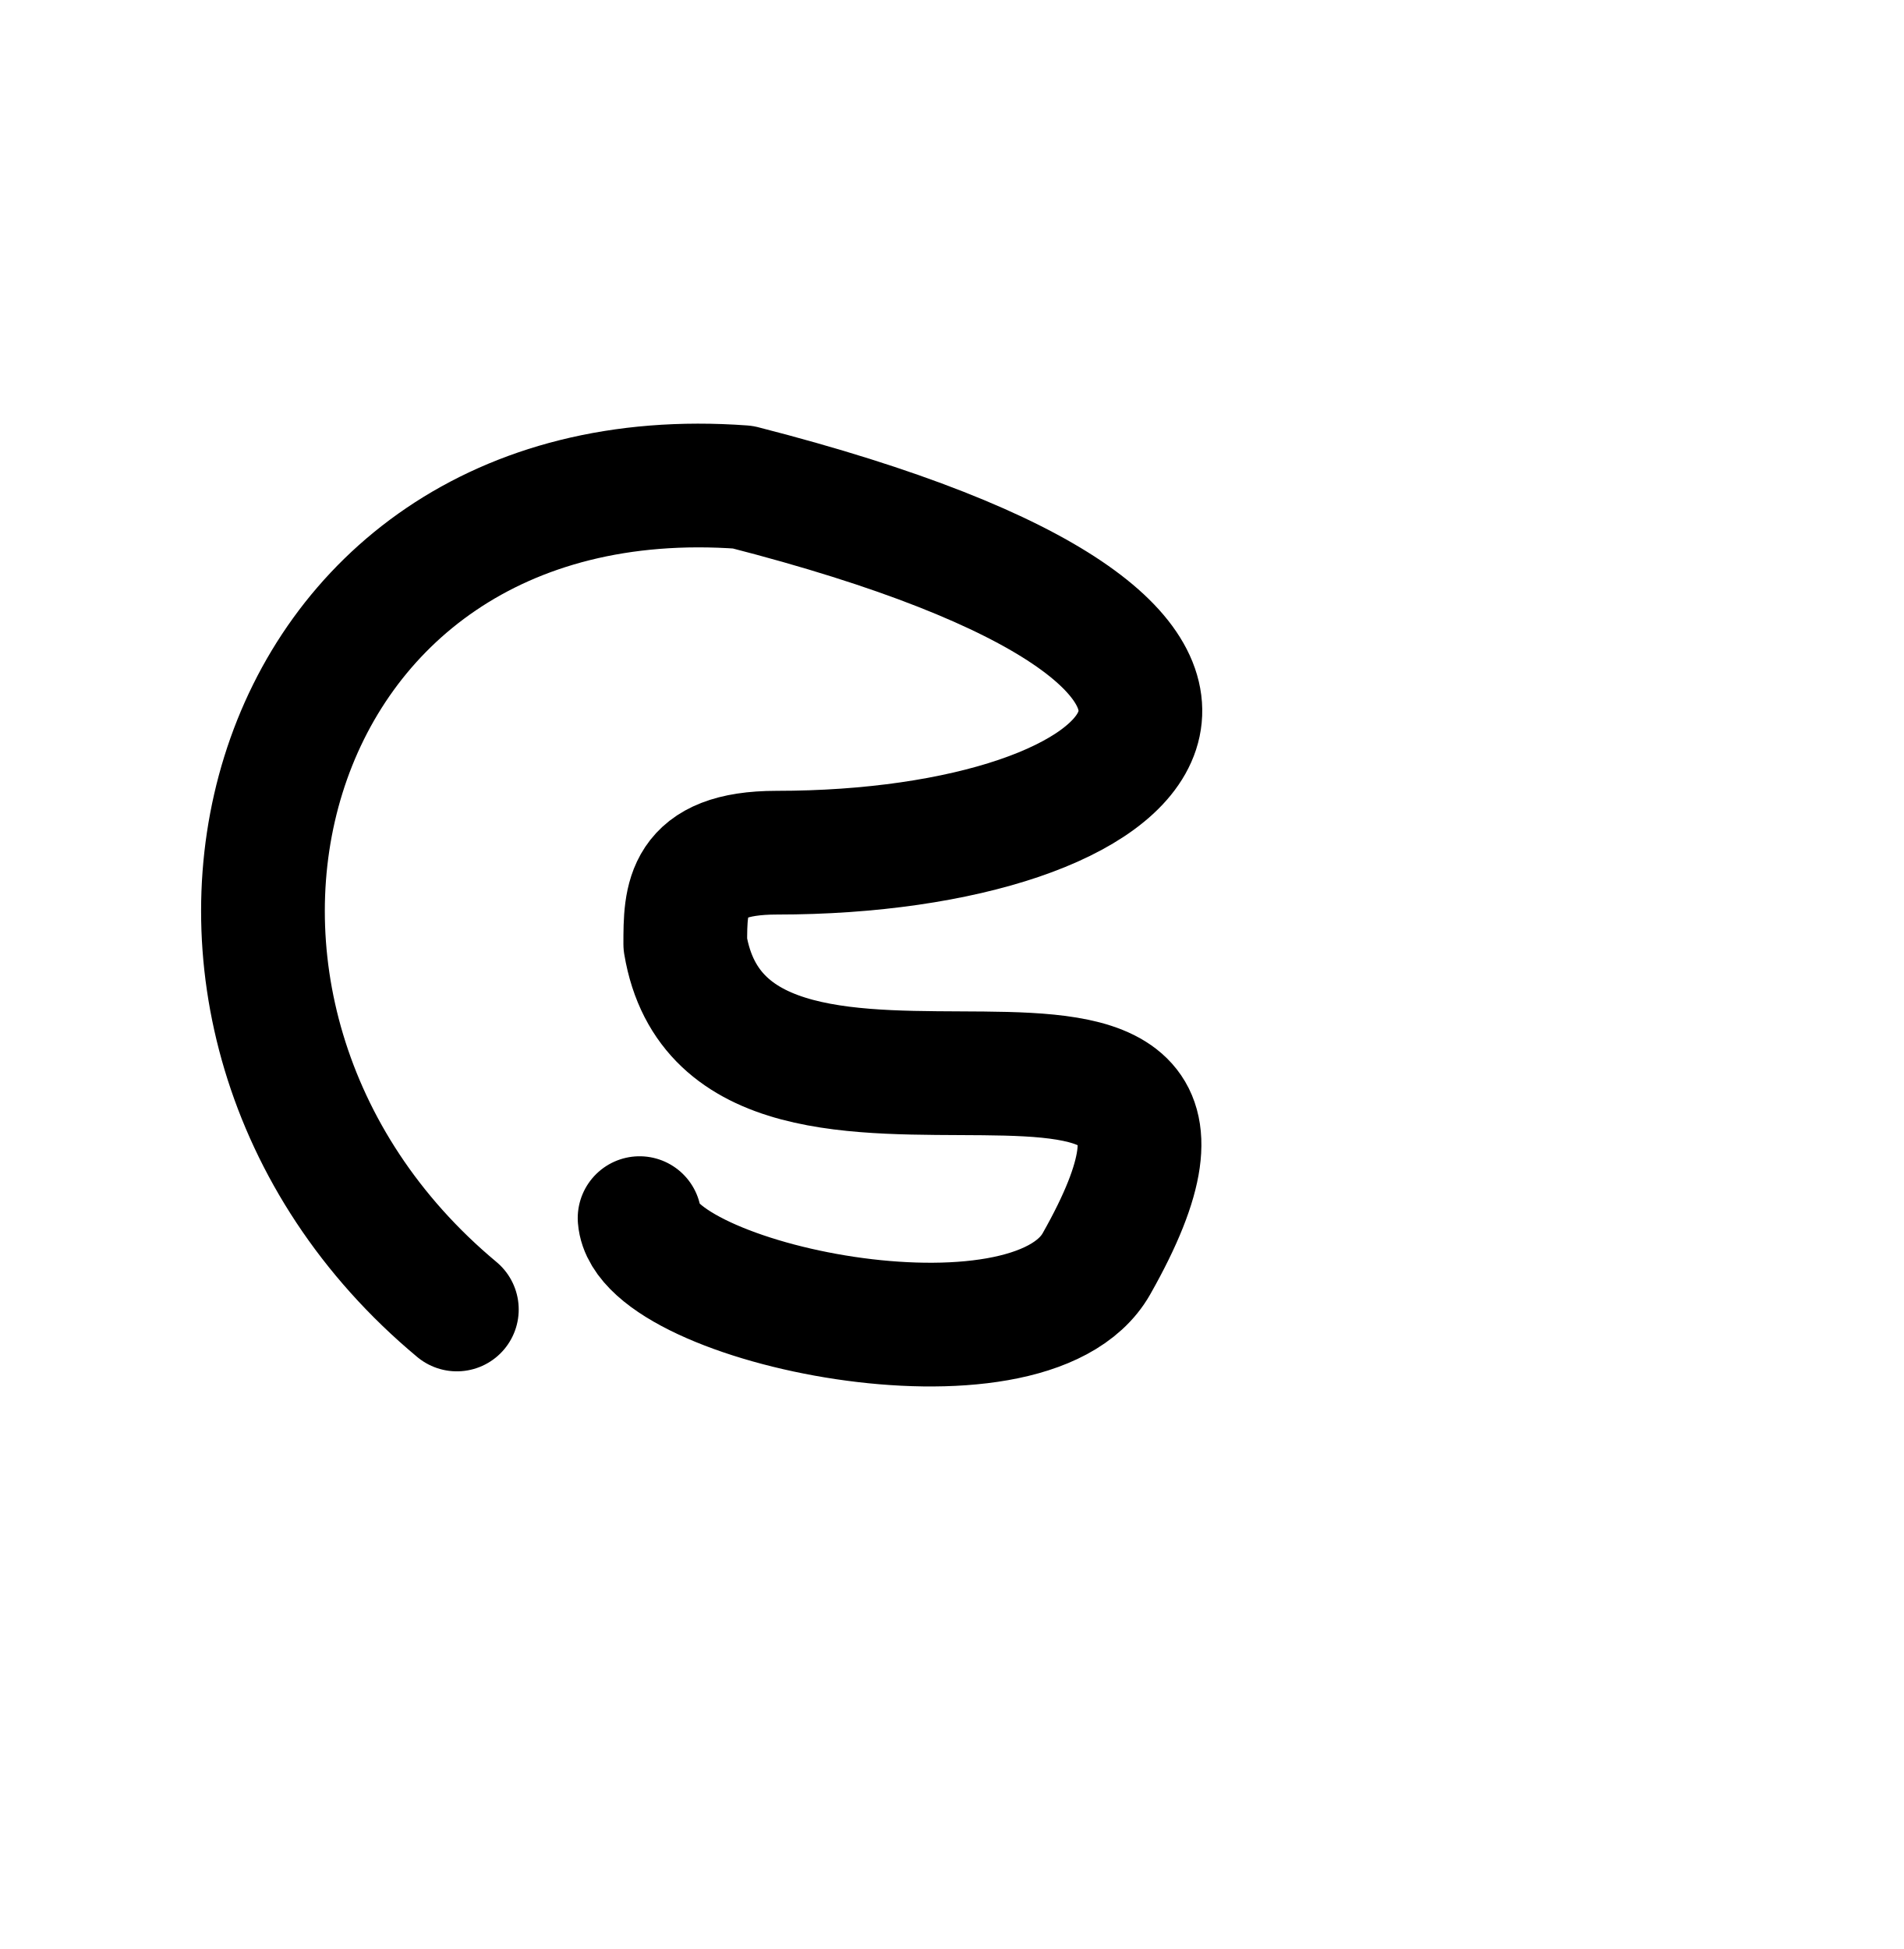
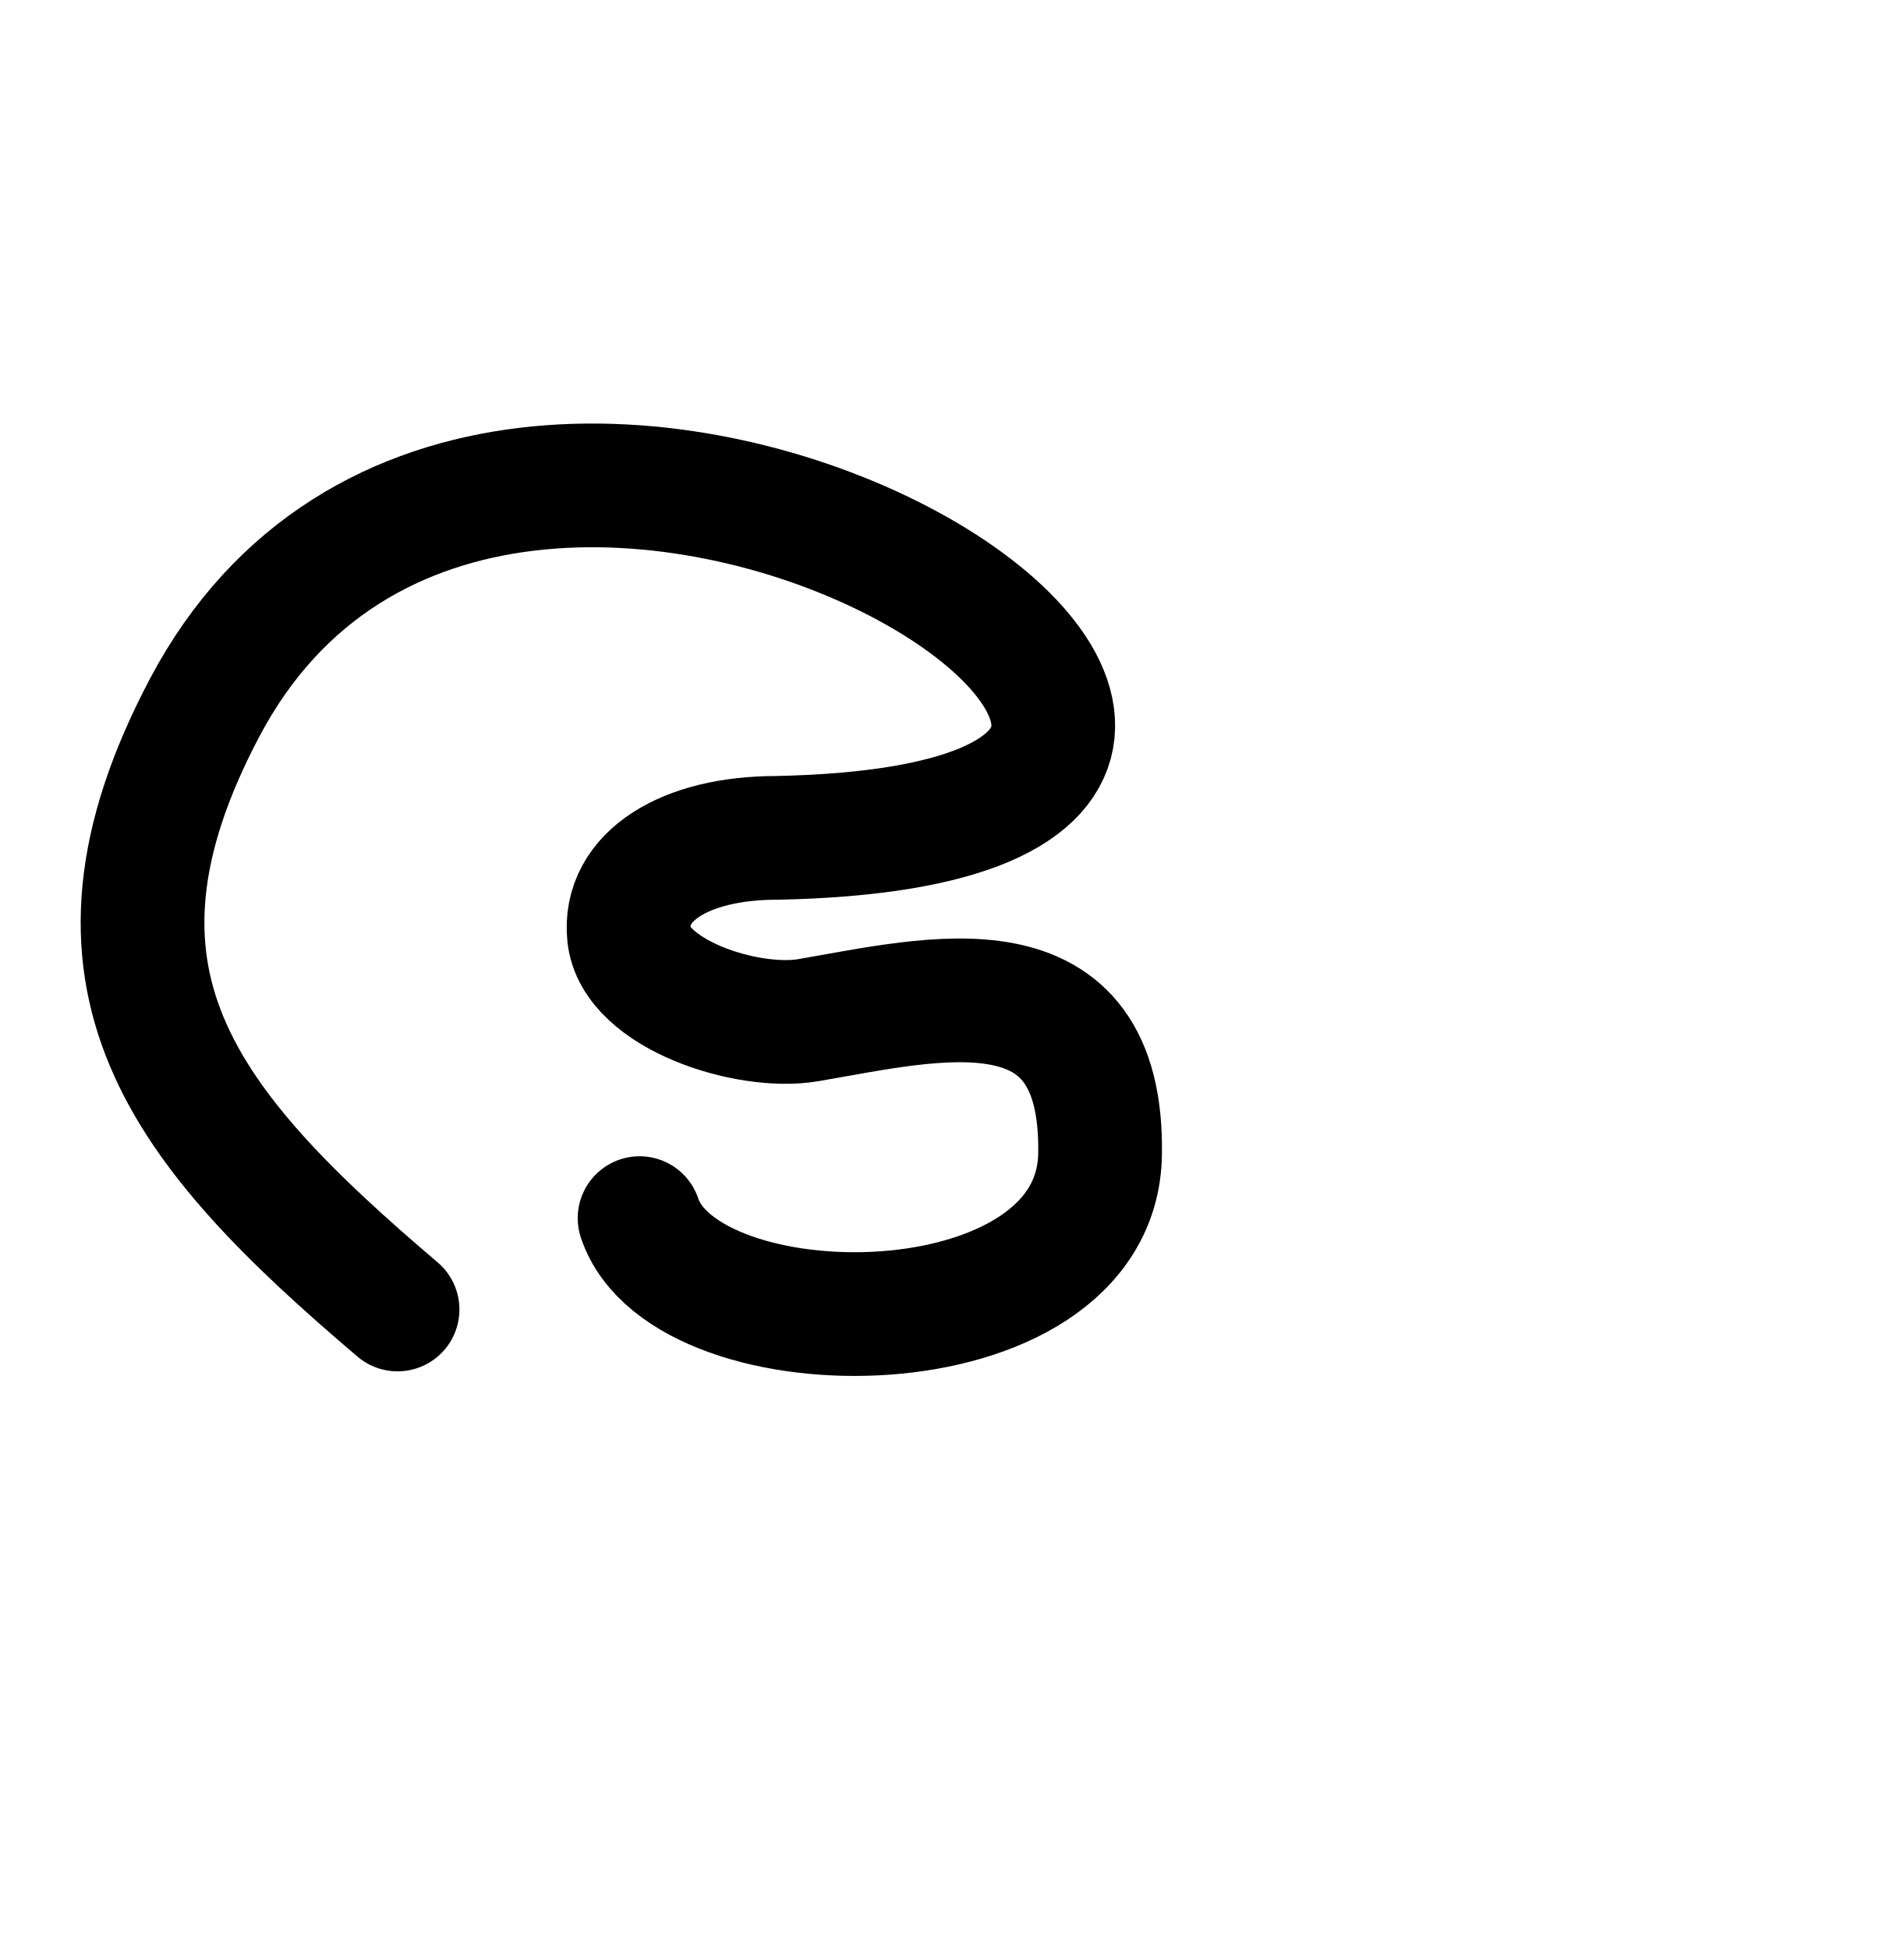
<svg xmlns="http://www.w3.org/2000/svg" width="2000" height="2048" id="svg2992" version="1.1">
  <defs id="defs5498" />
  <g id="layer1" transform="translate(0,1048)">
-     <path style="fill:none;stroke:#000000;stroke-width:130;stroke-linecap:round;stroke-linejoin:round;stroke-miterlimit:4;stroke-opacity:1;stroke-dasharray:none" d="M 480,328 C 110.226,19.793 263.599,-574.001 780.506,-536.097 1442.373,-366.482 1211.818,-152 816,-152 c -96,0 -96,48 -96,96 48,288 643.552,-37.585 432,336 -71.262,125.844 -472.994,42.009 -480,-48" id="path3834" />
+     <path style="fill:none;stroke:#000000;stroke-width:130;stroke-linecap:round;stroke-linejoin:round;stroke-miterlimit:4;stroke-dasharray:none;stroke-opacity:1" d="M 417.7,328 C 192,136 64.528,-19.324 214.963,-304.298 526.16,-893.805 1623.018,-183.891 816,-167.575 c -96,0 -161.491,40.315 -155.185,102.23 6.306,61.915 124.216,100.275 188.359,89.341 C 980.835,1.552 1159.608,-45.694 1155.804,165.153 1152,376 720,376 672,232" id="path3834" />
  </g>
</svg>
